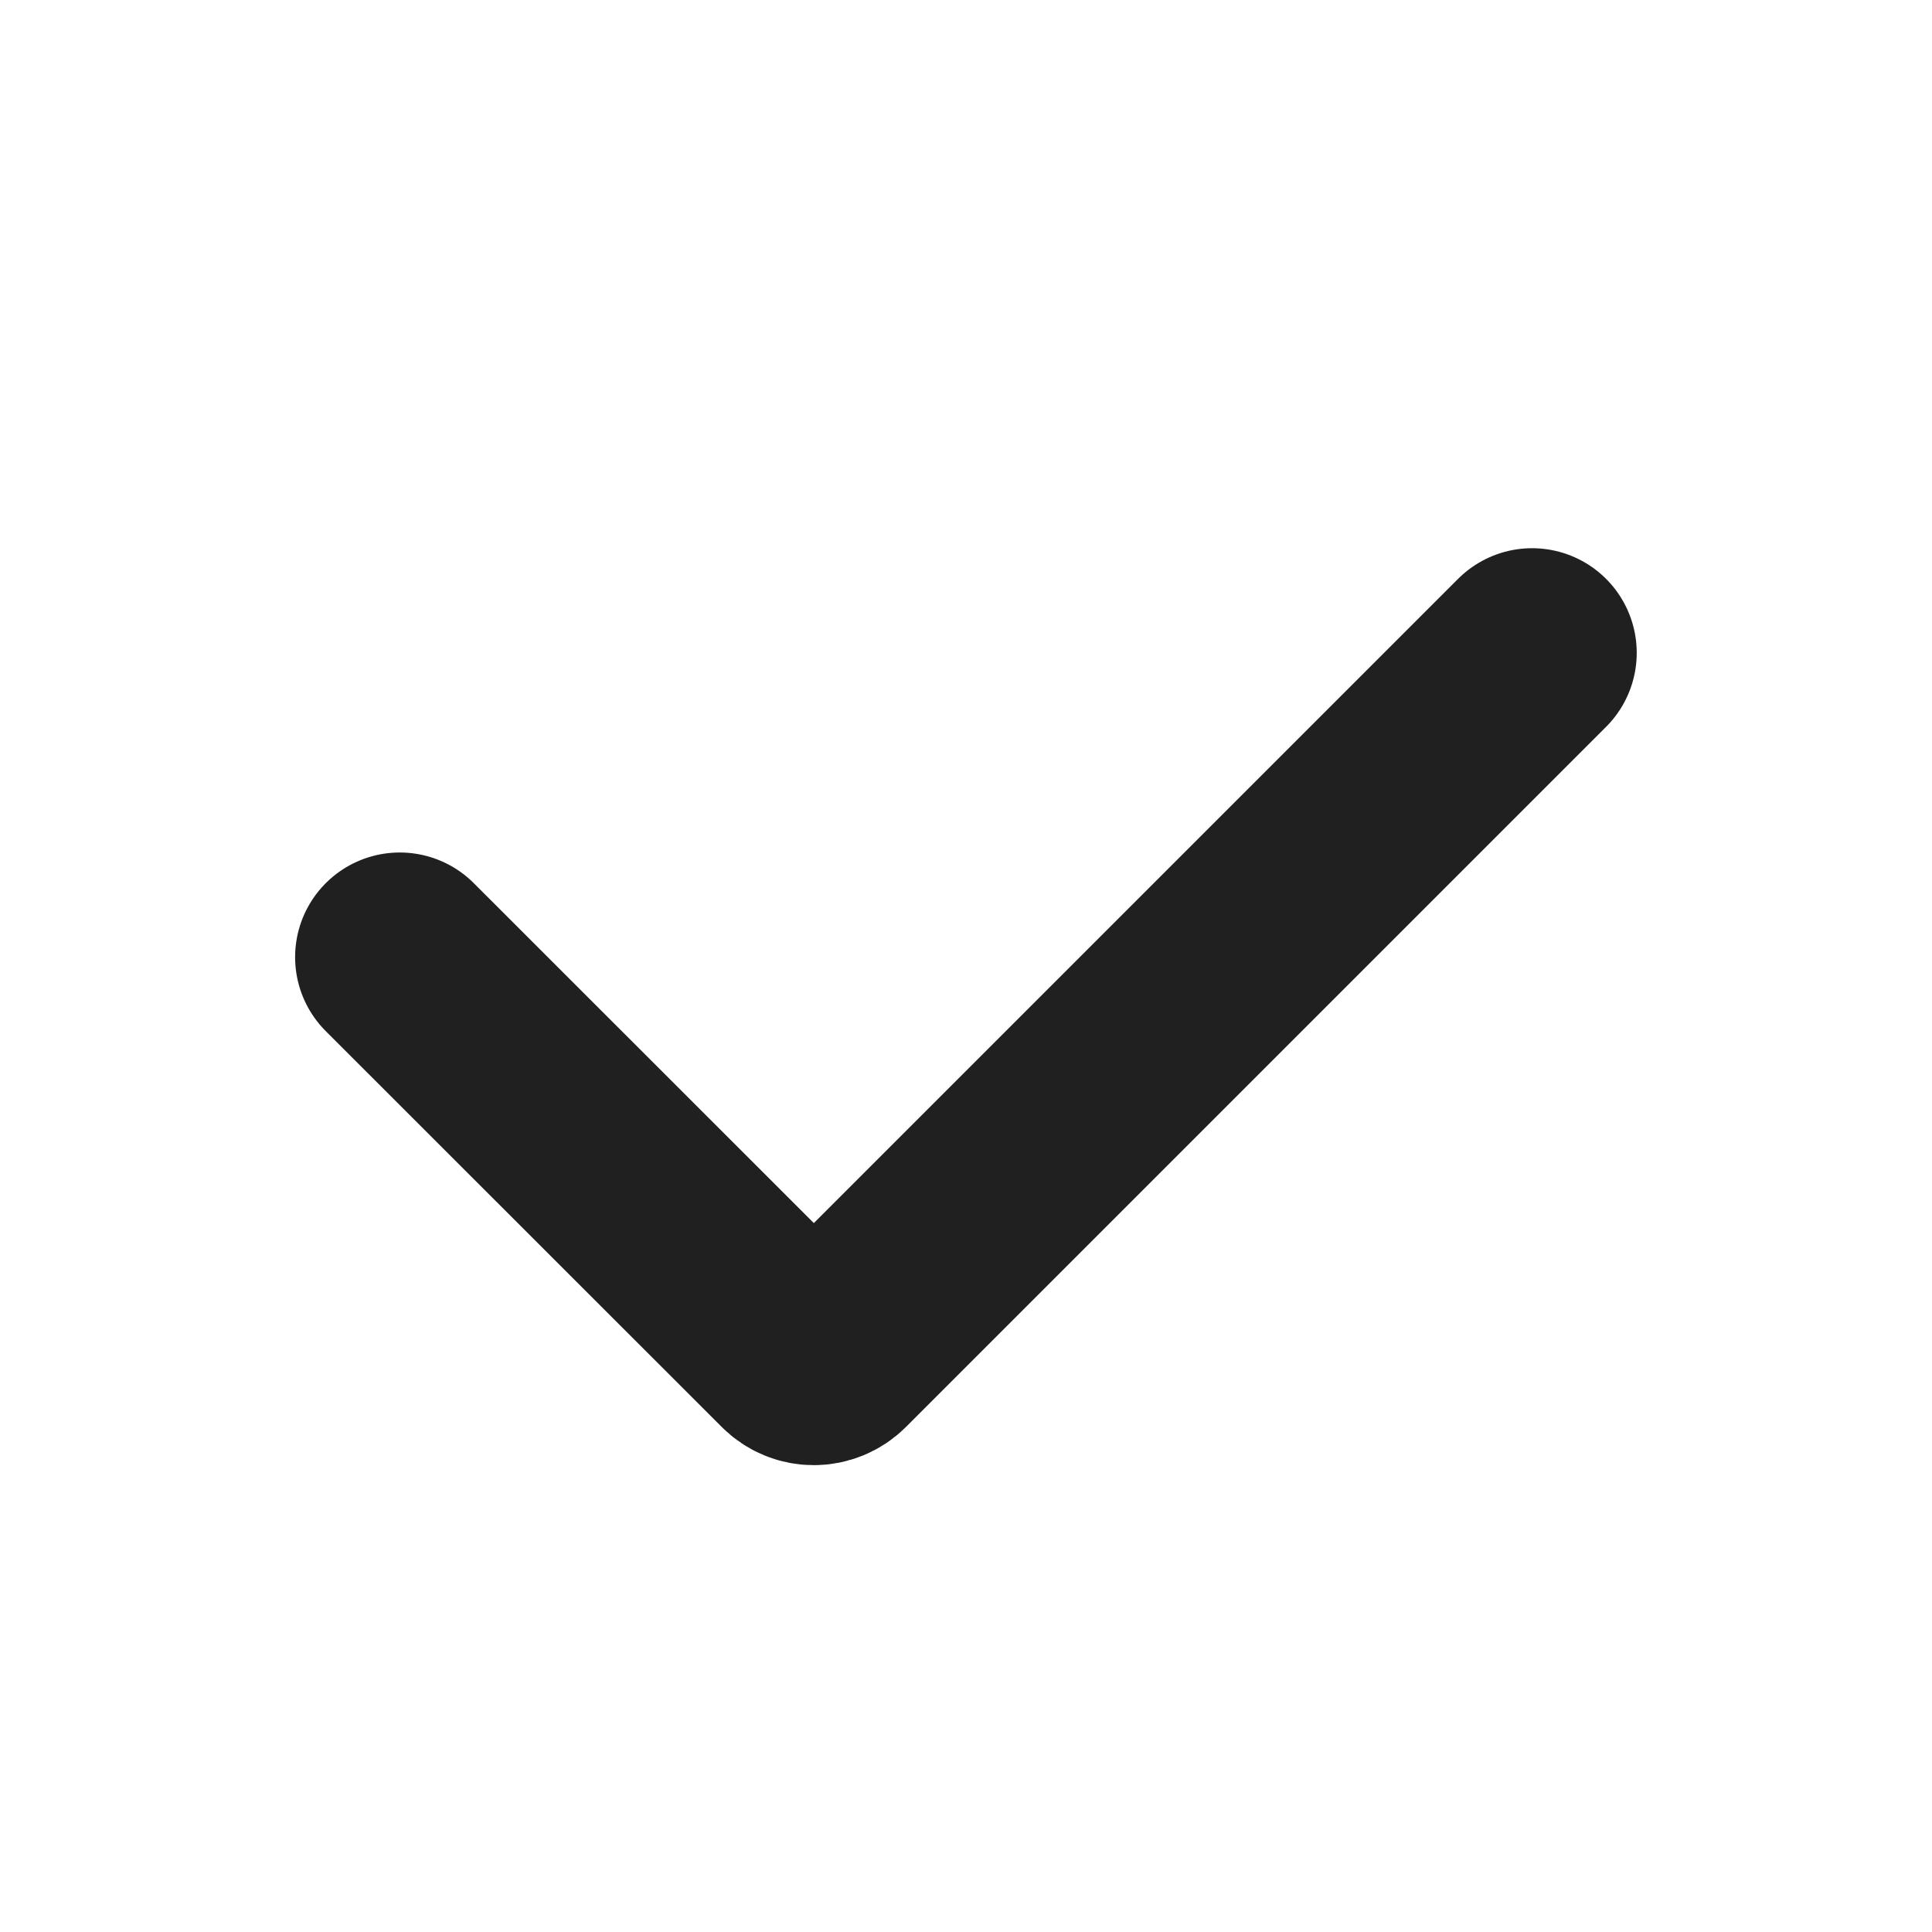
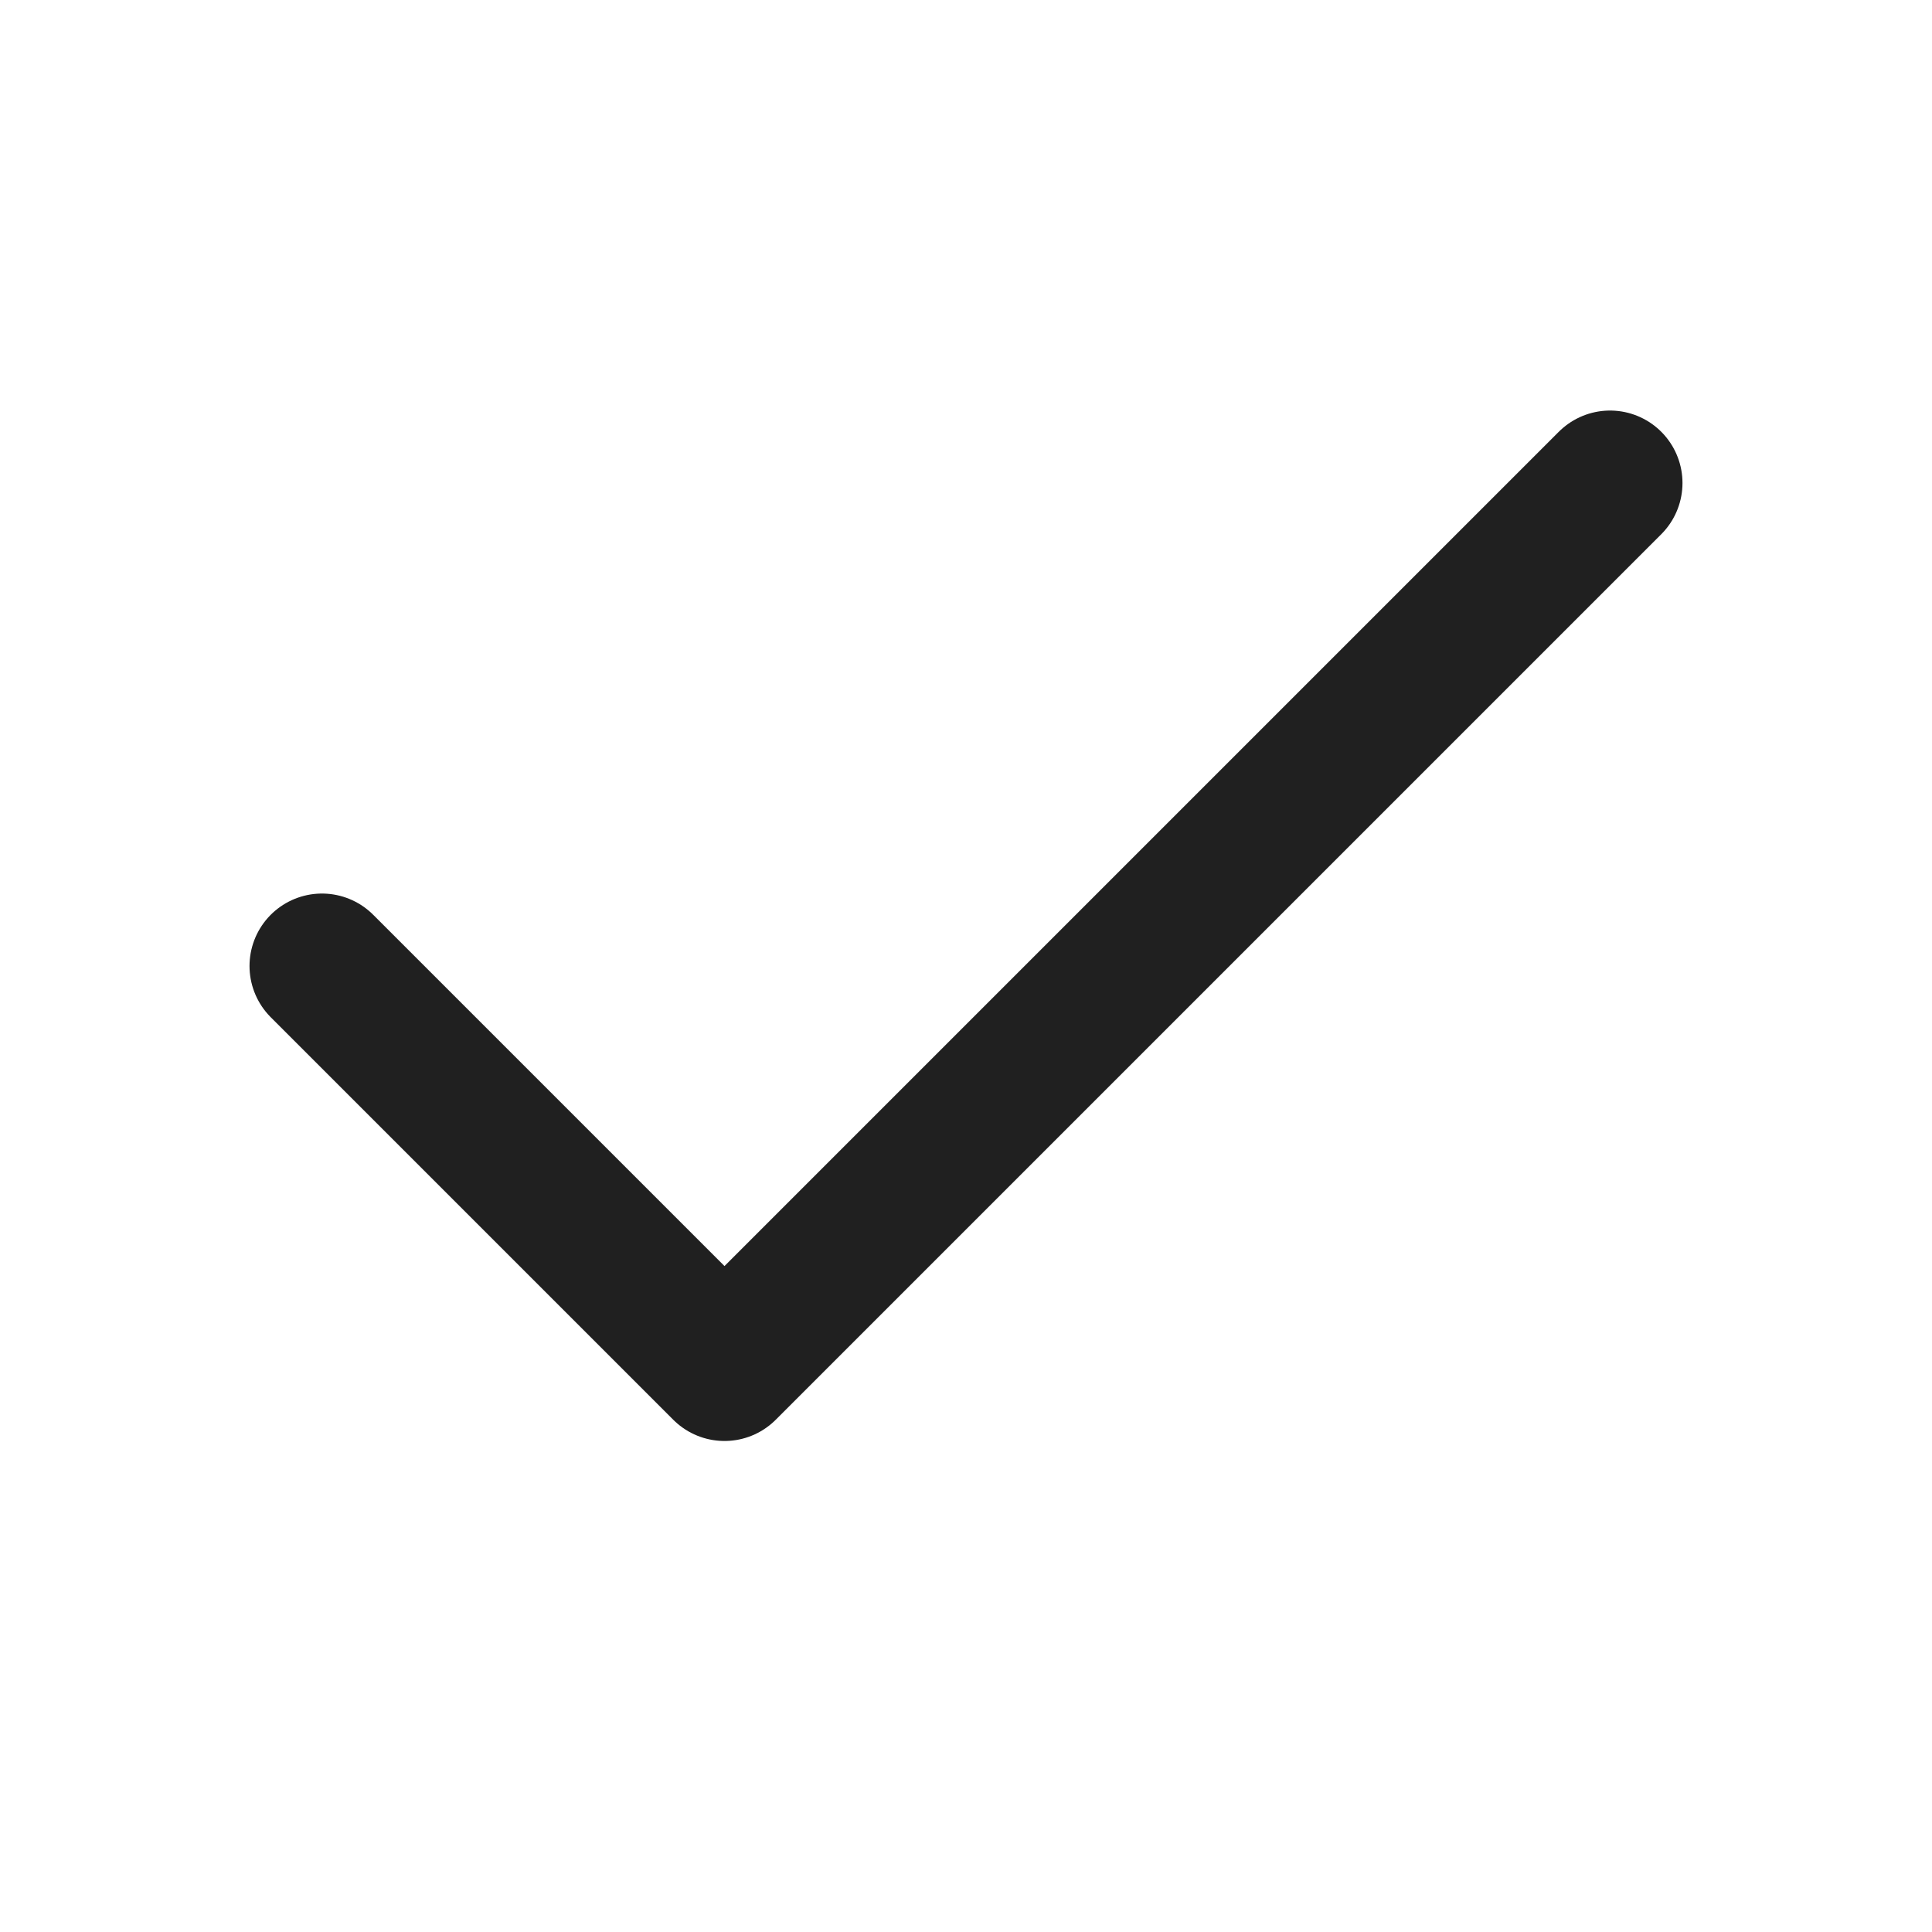
- <svg xmlns="http://www.w3.org/2000/svg" width="12" height="12" viewBox="0 0 12 12" fill="none">
-   <path d="M-376 -92C-376 -96.418 -372.418 -100 -368 -100H696C700.418 -100 704 -96.418 704 -92V1562C704 1566.42 700.418 1570 696 1570H-368C-372.418 1570 -376 1566.42 -376 1562V-92Z" fill="white" />
-   <path d="M-368 -100V-99H696V-100V-101H-368V-100ZM704 -92H703V1562H704H705V-92H704ZM696 1570V1569H-368V1570V1571H696V1570ZM-376 1562H-375V-92H-376H-377V1562H-376ZM-368 1570V1569C-371.866 1569 -375 1565.87 -375 1562H-376H-377C-377 1566.97 -372.971 1571 -368 1571V1570ZM704 1562H703C703 1565.87 699.866 1569 696 1569V1570V1571C700.971 1571 705 1566.97 705 1562H704ZM696 -100V-99C699.866 -99 703 -95.866 703 -92H704H705C705 -96.971 700.971 -101 696 -101V-100ZM-368 -100V-101C-372.971 -101 -377 -96.971 -377 -92H-376H-375C-375 -95.866 -371.866 -99 -368 -99V-100Z" fill="#F1F1F1" />
-   <path d="M2.483 5.945L4.942 8.403C5.004 8.466 5.105 8.466 5.168 8.403L9.516 4.055" stroke="#202020" stroke-width="1.3" stroke-linecap="round" />
+ <svg xmlns="http://www.w3.org/2000/svg" width="20" height="20" viewBox="0 0 20 20" fill="none">
+   <path d="M-300 -192C-300 -196.418 -296.418 -200 -292 -200H812C816.418 -200 820 -196.418 820 -192V1498C820 1502.42 816.418 1506 812 1506H-292C-296.418 1506 -300 1502.42 -300 1498V-192Z" fill="white" />
+   <path d="M-292 -200V-199H812V-200V-201H-292V-200ZM820 -192H819V1498H820H821V-192H820ZM812 1506V1505H-292V1506V1507H812V1506ZM-300 1498H-299V-192H-300H-301V1498H-300ZM-292 1506V1505C-295.866 1505 -299 1501.87 -299 1498H-300H-301C-301 1502.97 -296.971 1507 -292 1507V1506ZM820 1498H819C819 1501.87 815.866 1505 812 1505V1506V1507C816.971 1507 821 1502.97 821 1498H820ZM812 -200V-199C815.866 -199 819 -195.866 819 -192H820H821C821 -196.971 816.971 -201 812 -201V-200ZM-292 -200V-201C-296.971 -201 -301 -196.971 -301 -192H-300H-299C-299 -195.866 -295.866 -199 -292 -199V-200Z" fill="#F1F1F1" />
+   <path d="M16.667 5L7.5 14.167L3.333 10" stroke="#202020" stroke-width="1.5" stroke-linecap="round" stroke-linejoin="round" />
</svg>
